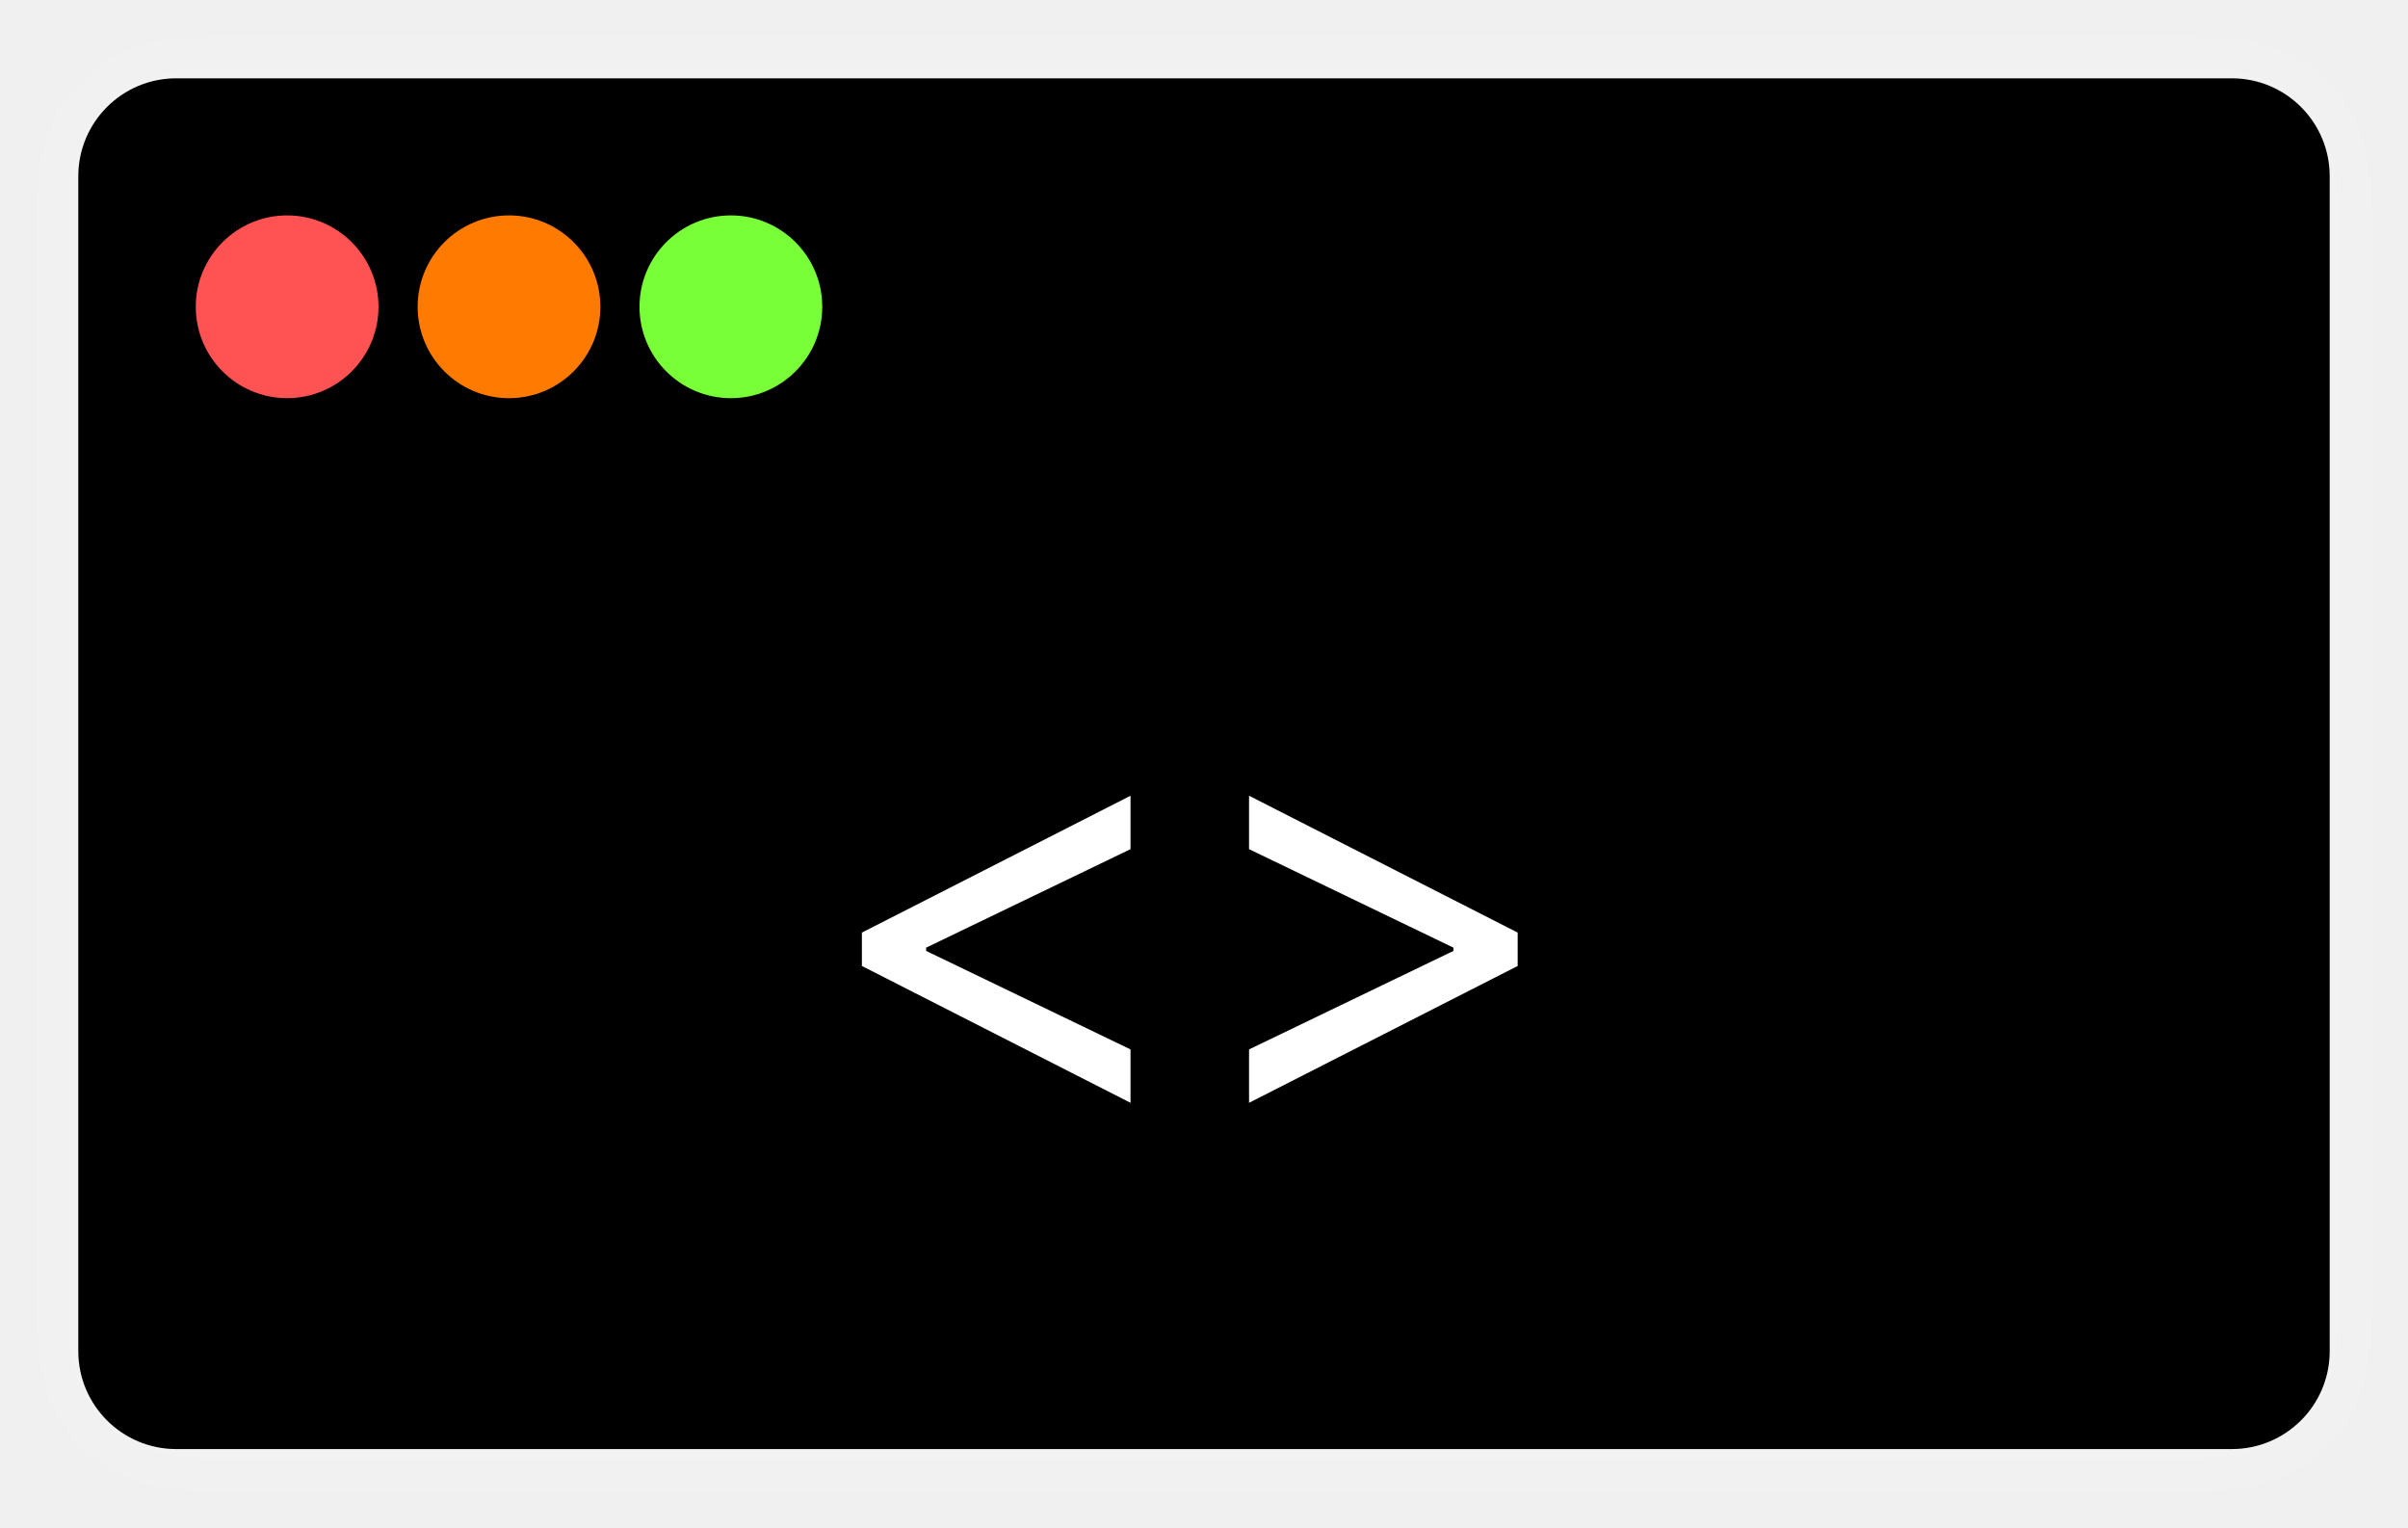
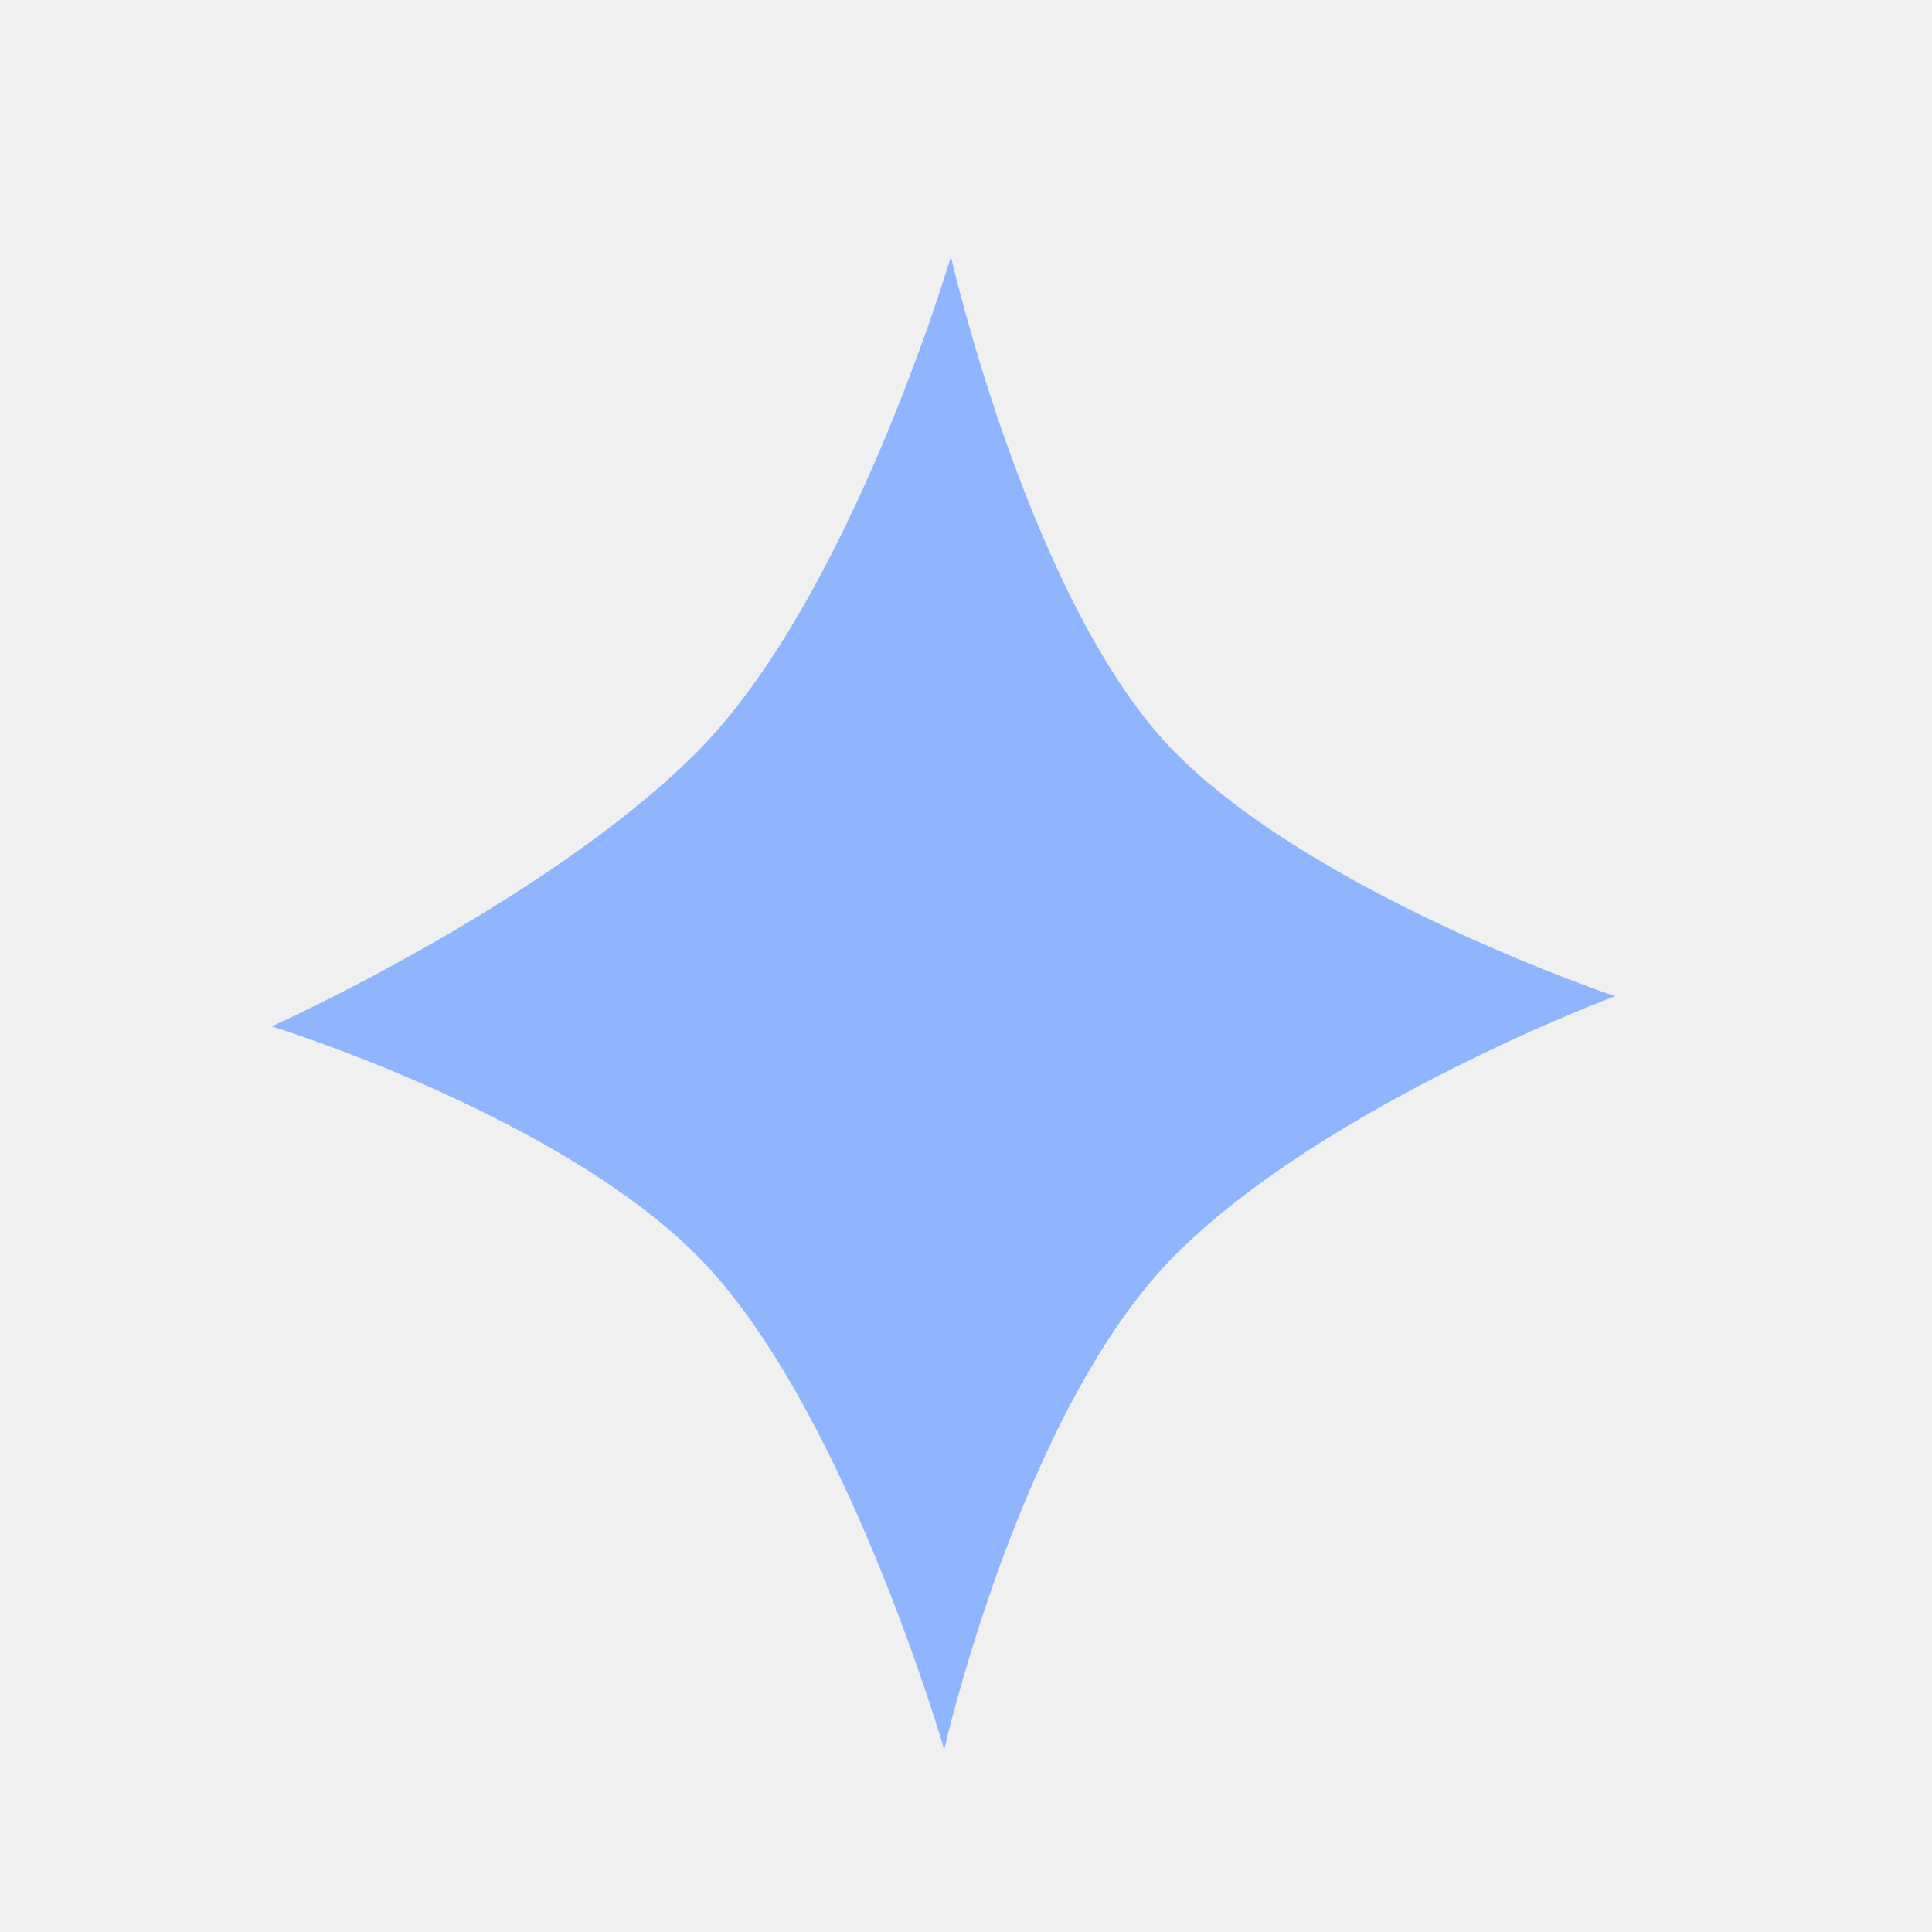
- <svg xmlns="http://www.w3.org/2000/svg" width="123" height="78" viewBox="0 0 123 78" fill="none">
-   <g filter="url(#filter0_d_350_37)">
-     <rect x="4" y="4" width="115" height="70" rx="5" fill="black" />
+ <svg xmlns="http://www.w3.org/2000/svg" width="64" height="64" viewBox="0 0 64 64" fill="none">
+   <mask id="mask0_448_17" style="mask-type:alpha" maskUnits="userSpaceOnUse" x="0" y="0" width="64" height="64">
+     <rect width="64" height="64" fill="#D9D9D9" />
+   </mask>
+   <g mask="url(#mask0_448_17)">
+     <path d="M9 34C9 34 17.995 29.955 23 25.002C28.143 19.912 31.5 8.5 31.5 8.5C31.5 8.5 34.159 20.194 39 25.002C43.765 29.734 53.5 33 53.5 33C53.5 33 44.019 36.538 39 41.502C33.843 46.602 31.278 57.958 31.278 57.958C31.278 57.958 27.92 46.339 23 41.502C18.266 36.847 9 34 9 34Z" fill="#8FB5FF" />
  </g>
-   <circle cx="14.667" cy="15.667" r="4.667" fill="#FF5252" />
-   <circle cx="26" cy="15.667" r="4.667" fill="#FF7A00" />
-   <circle cx="37.333" cy="15.667" r="4.667" fill="#78FF38" />
-   <path d="M44.026 49.33V47.625L57.747 40.636V43.364L47.222 48.435L47.307 48.264V48.69L47.222 48.52L57.747 53.591V56.318L44.026 49.33ZM77.522 49.33L63.801 56.318V53.591L74.326 48.52L74.241 48.69V48.264L74.326 48.435L63.801 43.364V40.636L77.522 47.625V49.33Z" fill="white" />
-   <defs>
-     <filter id="filter0_d_350_37" x="0" y="0" width="123" height="78" filterUnits="userSpaceOnUse" color-interpolation-filters="sRGB">
-       <feFlood flood-opacity="0" result="BackgroundImageFix" />
-       <feColorMatrix in="SourceAlpha" type="matrix" values="0 0 0 0 0 0 0 0 0 0 0 0 0 0 0 0 0 0 127 0" result="hardAlpha" />
-       <feOffset />
-       <feGaussianBlur stdDeviation="2" />
-       <feComposite in2="hardAlpha" operator="out" />
-       <feColorMatrix type="matrix" values="0 0 0 0 1 0 0 0 0 1 0 0 0 0 1 0 0 0 0.25 0" />
-       <feBlend mode="normal" in2="BackgroundImageFix" result="effect1_dropShadow_350_37" />
-       <feBlend mode="normal" in="SourceGraphic" in2="effect1_dropShadow_350_37" result="shape" />
-     </filter>
-   </defs>
</svg>
